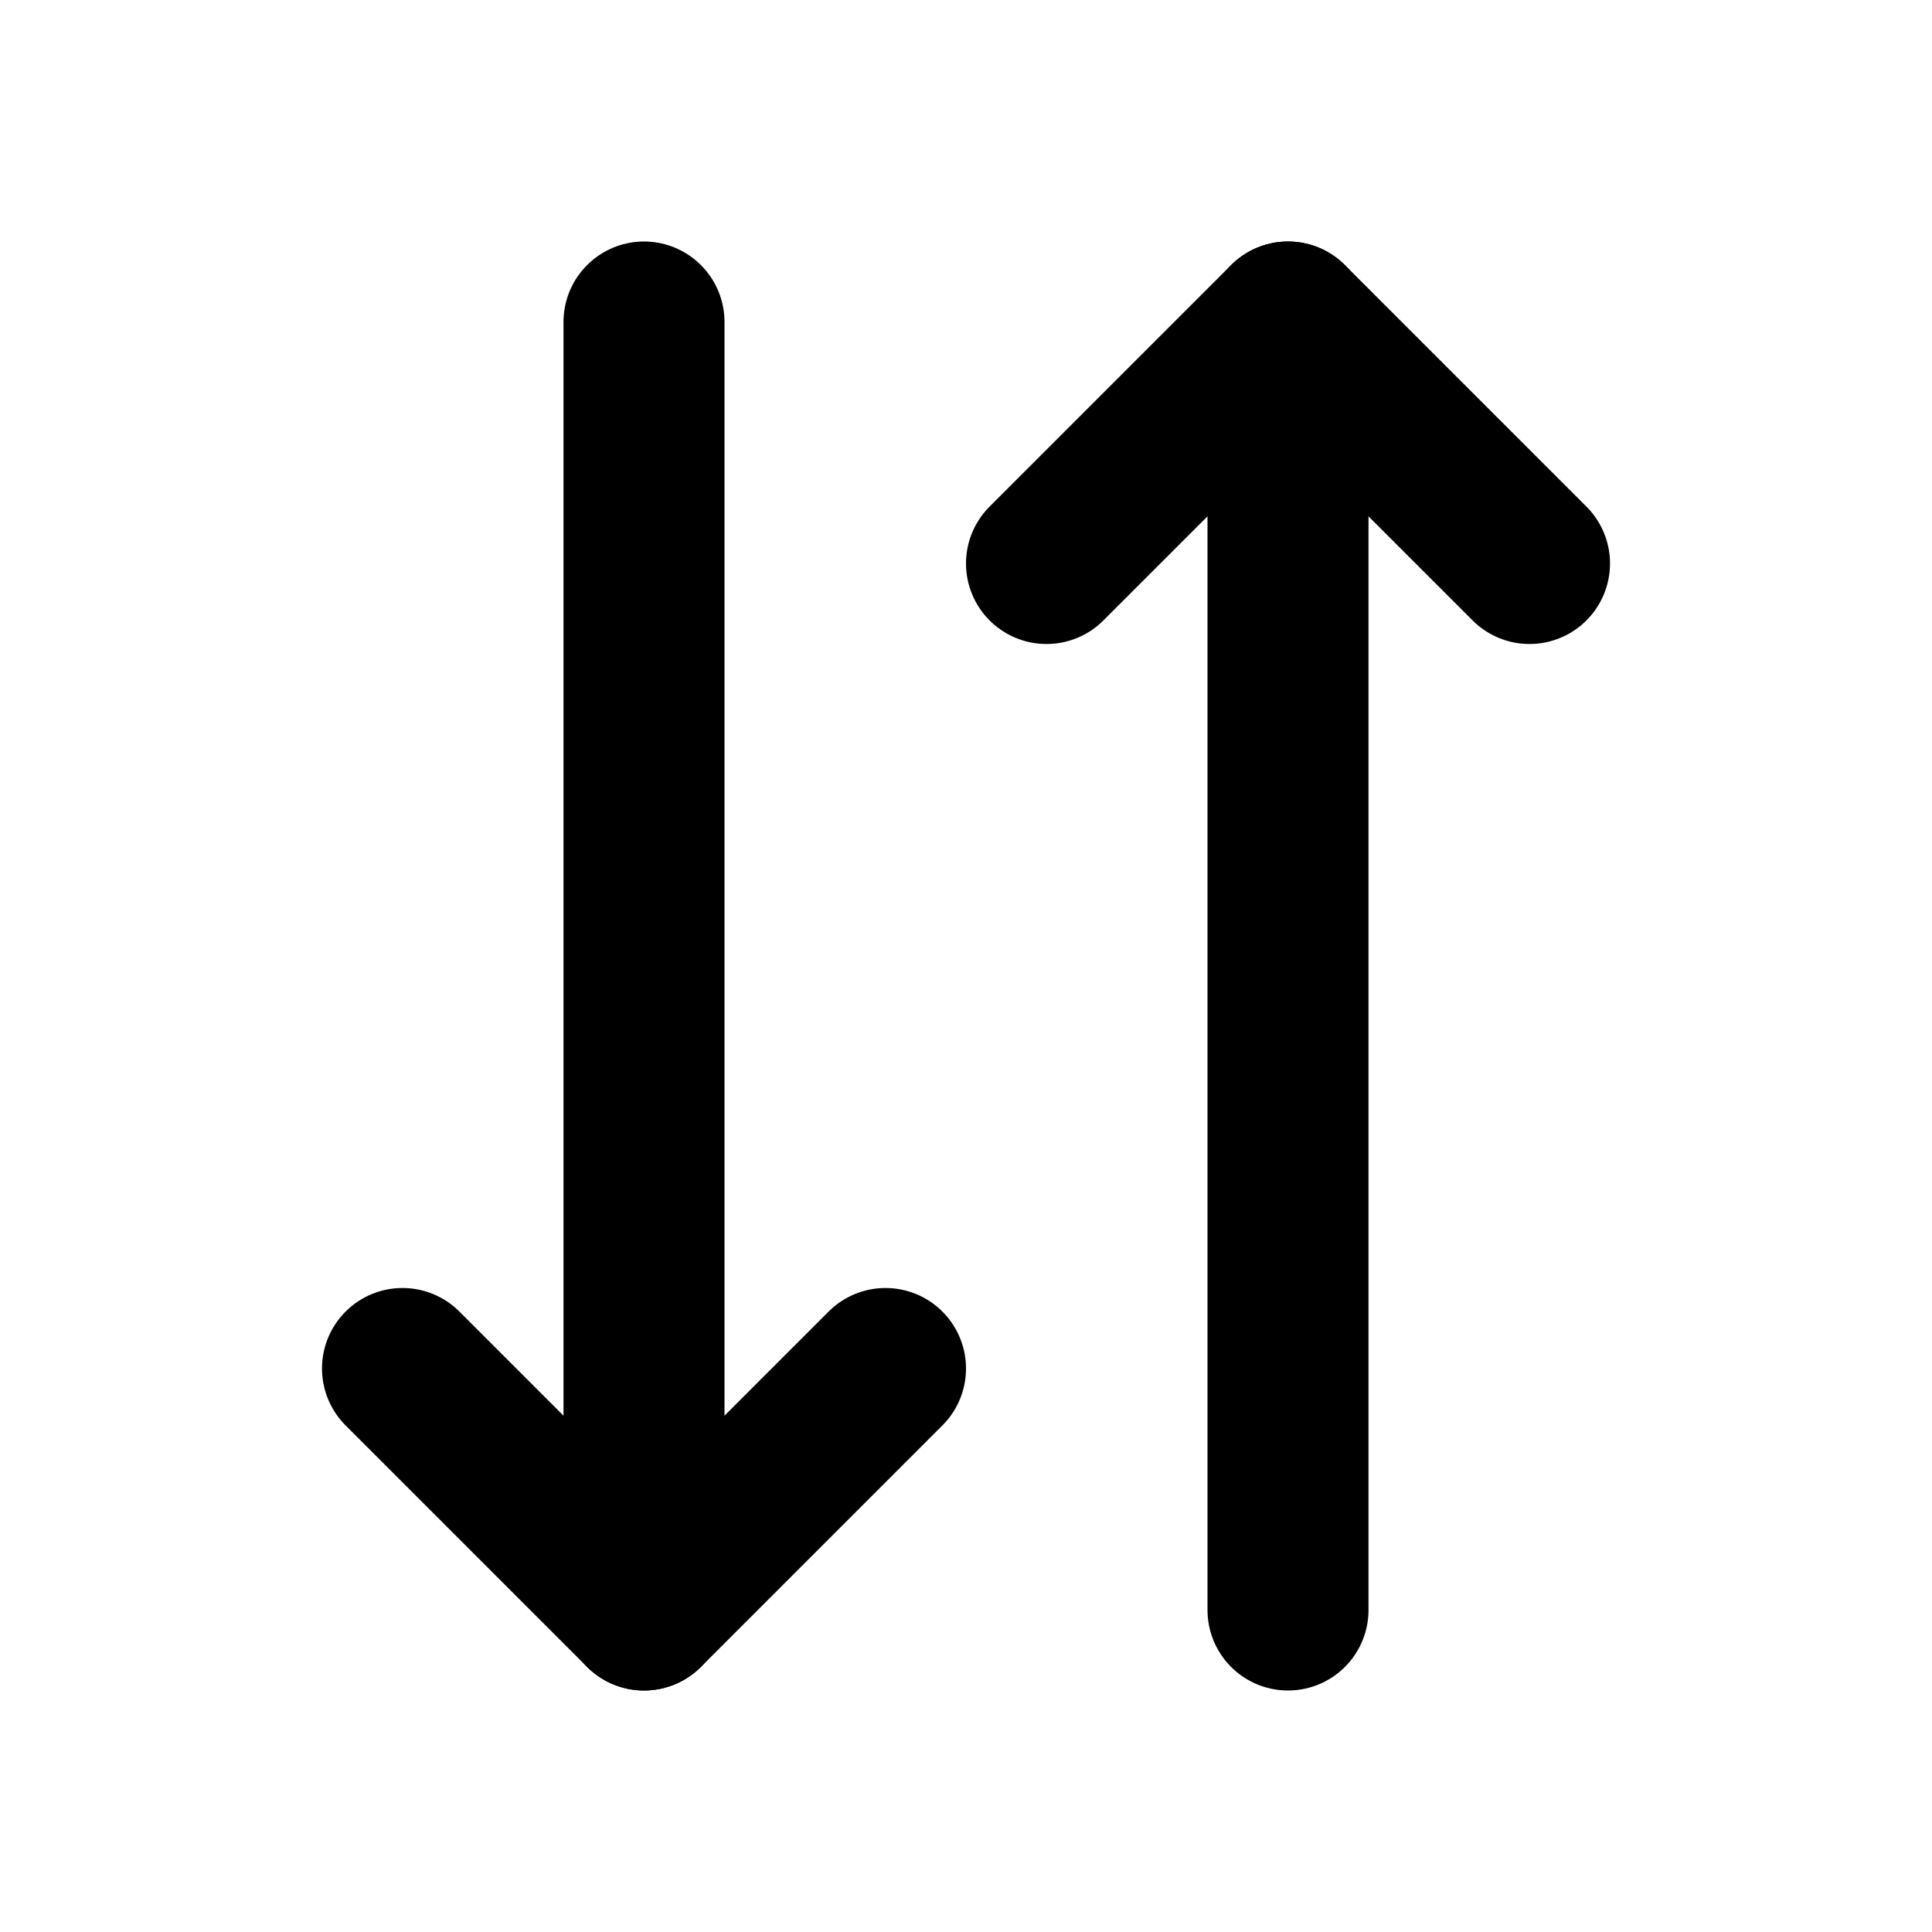
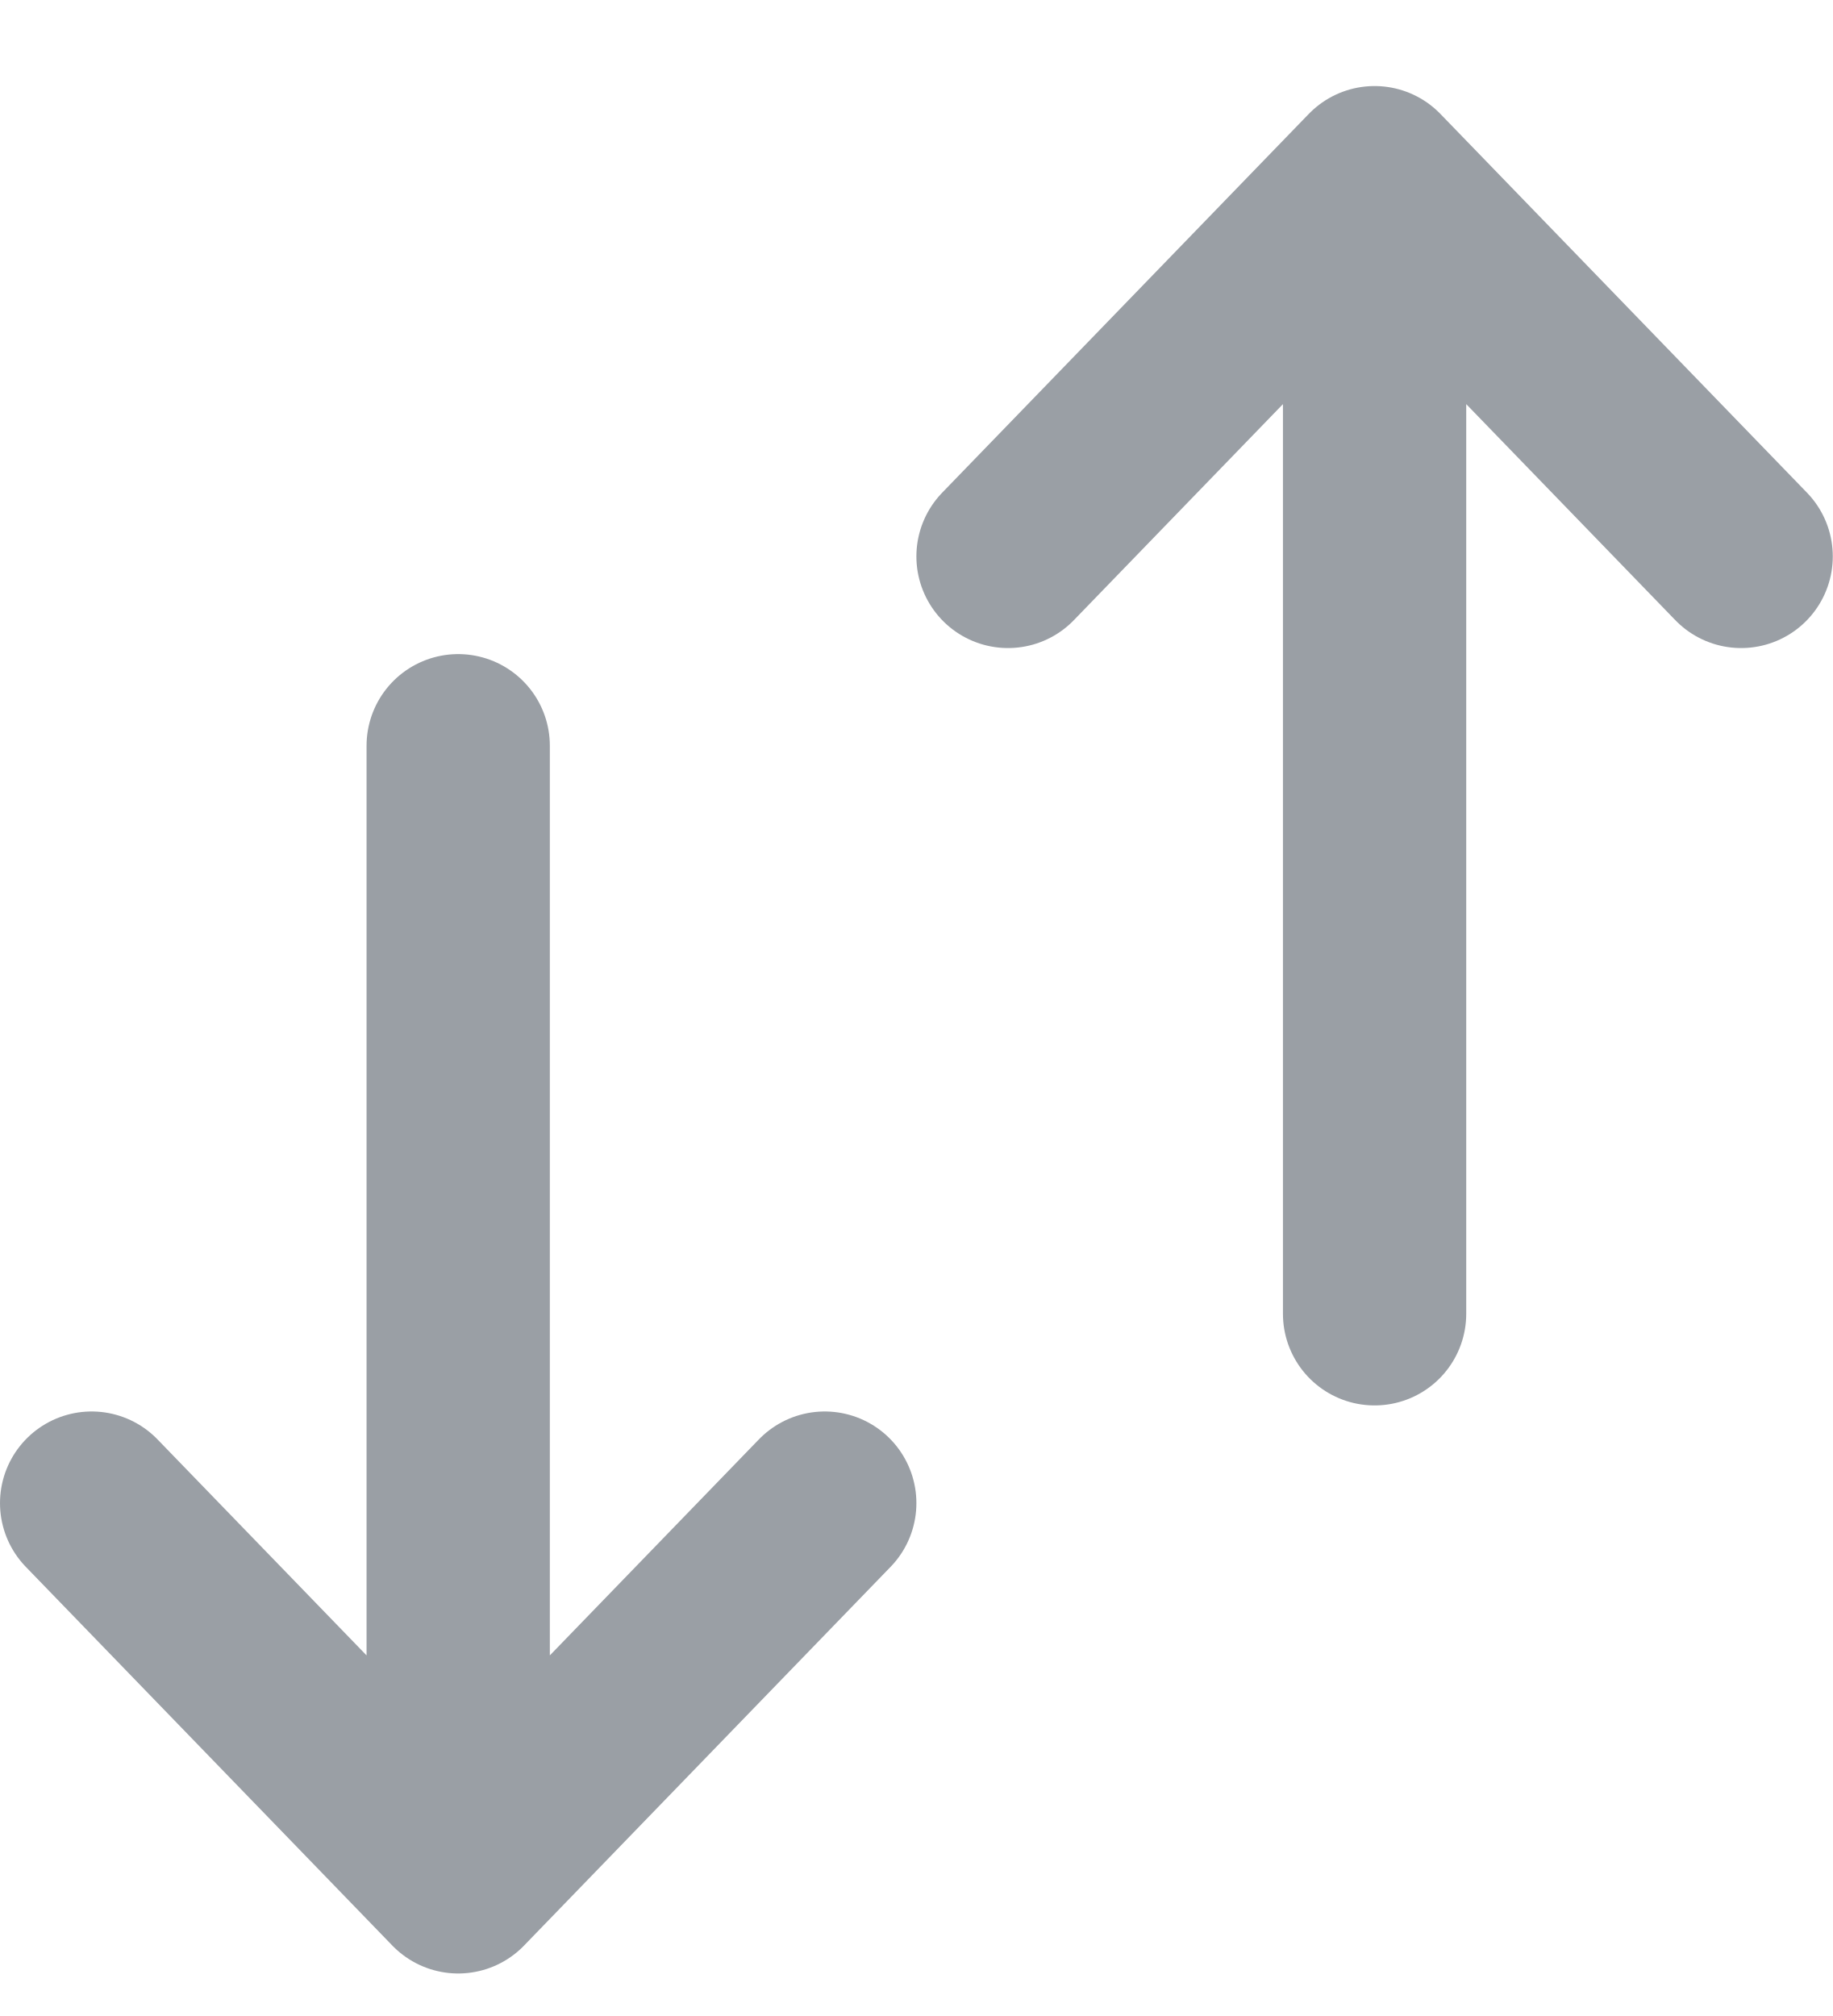
- <svg xmlns="http://www.w3.org/2000/svg" fill="#000000" width="800px" height="800px" viewBox="0 0 24 24" id="down-up-arrow" data-name="Flat Line" class="icon flat-line">
-   <polyline id="primary" points="19 7 16 4 13 7" style="fill: none; stroke: rgb(0, 0, 0); stroke-linecap: round; stroke-linejoin: round; stroke-width: 2;" />
-   <polyline id="primary-2" data-name="primary" points="5 17 8 20 11 17" style="fill: none; stroke: rgb(0, 0, 0); stroke-linecap: round; stroke-linejoin: round; stroke-width: 2;" />
-   <path id="primary-3" data-name="primary" d="M16,4V20M8,20V4" style="fill: none; stroke: rgb(0, 0, 0); stroke-linecap: round; stroke-linejoin: round; stroke-width: 2;" />
+ <svg xmlns="http://www.w3.org/2000/svg" width="20" height="22" viewBox="0 0 20 22" fill="none">
+   <path d="M9 16.403L5 20.536L1 16.403M5 20.536V8.138M19 6.072L15 1.939L11 6.072M15 14.337V1.939" stroke="#9A9FA5" stroke-width="2" stroke-linecap="round" stroke-linejoin="round" />
</svg>
